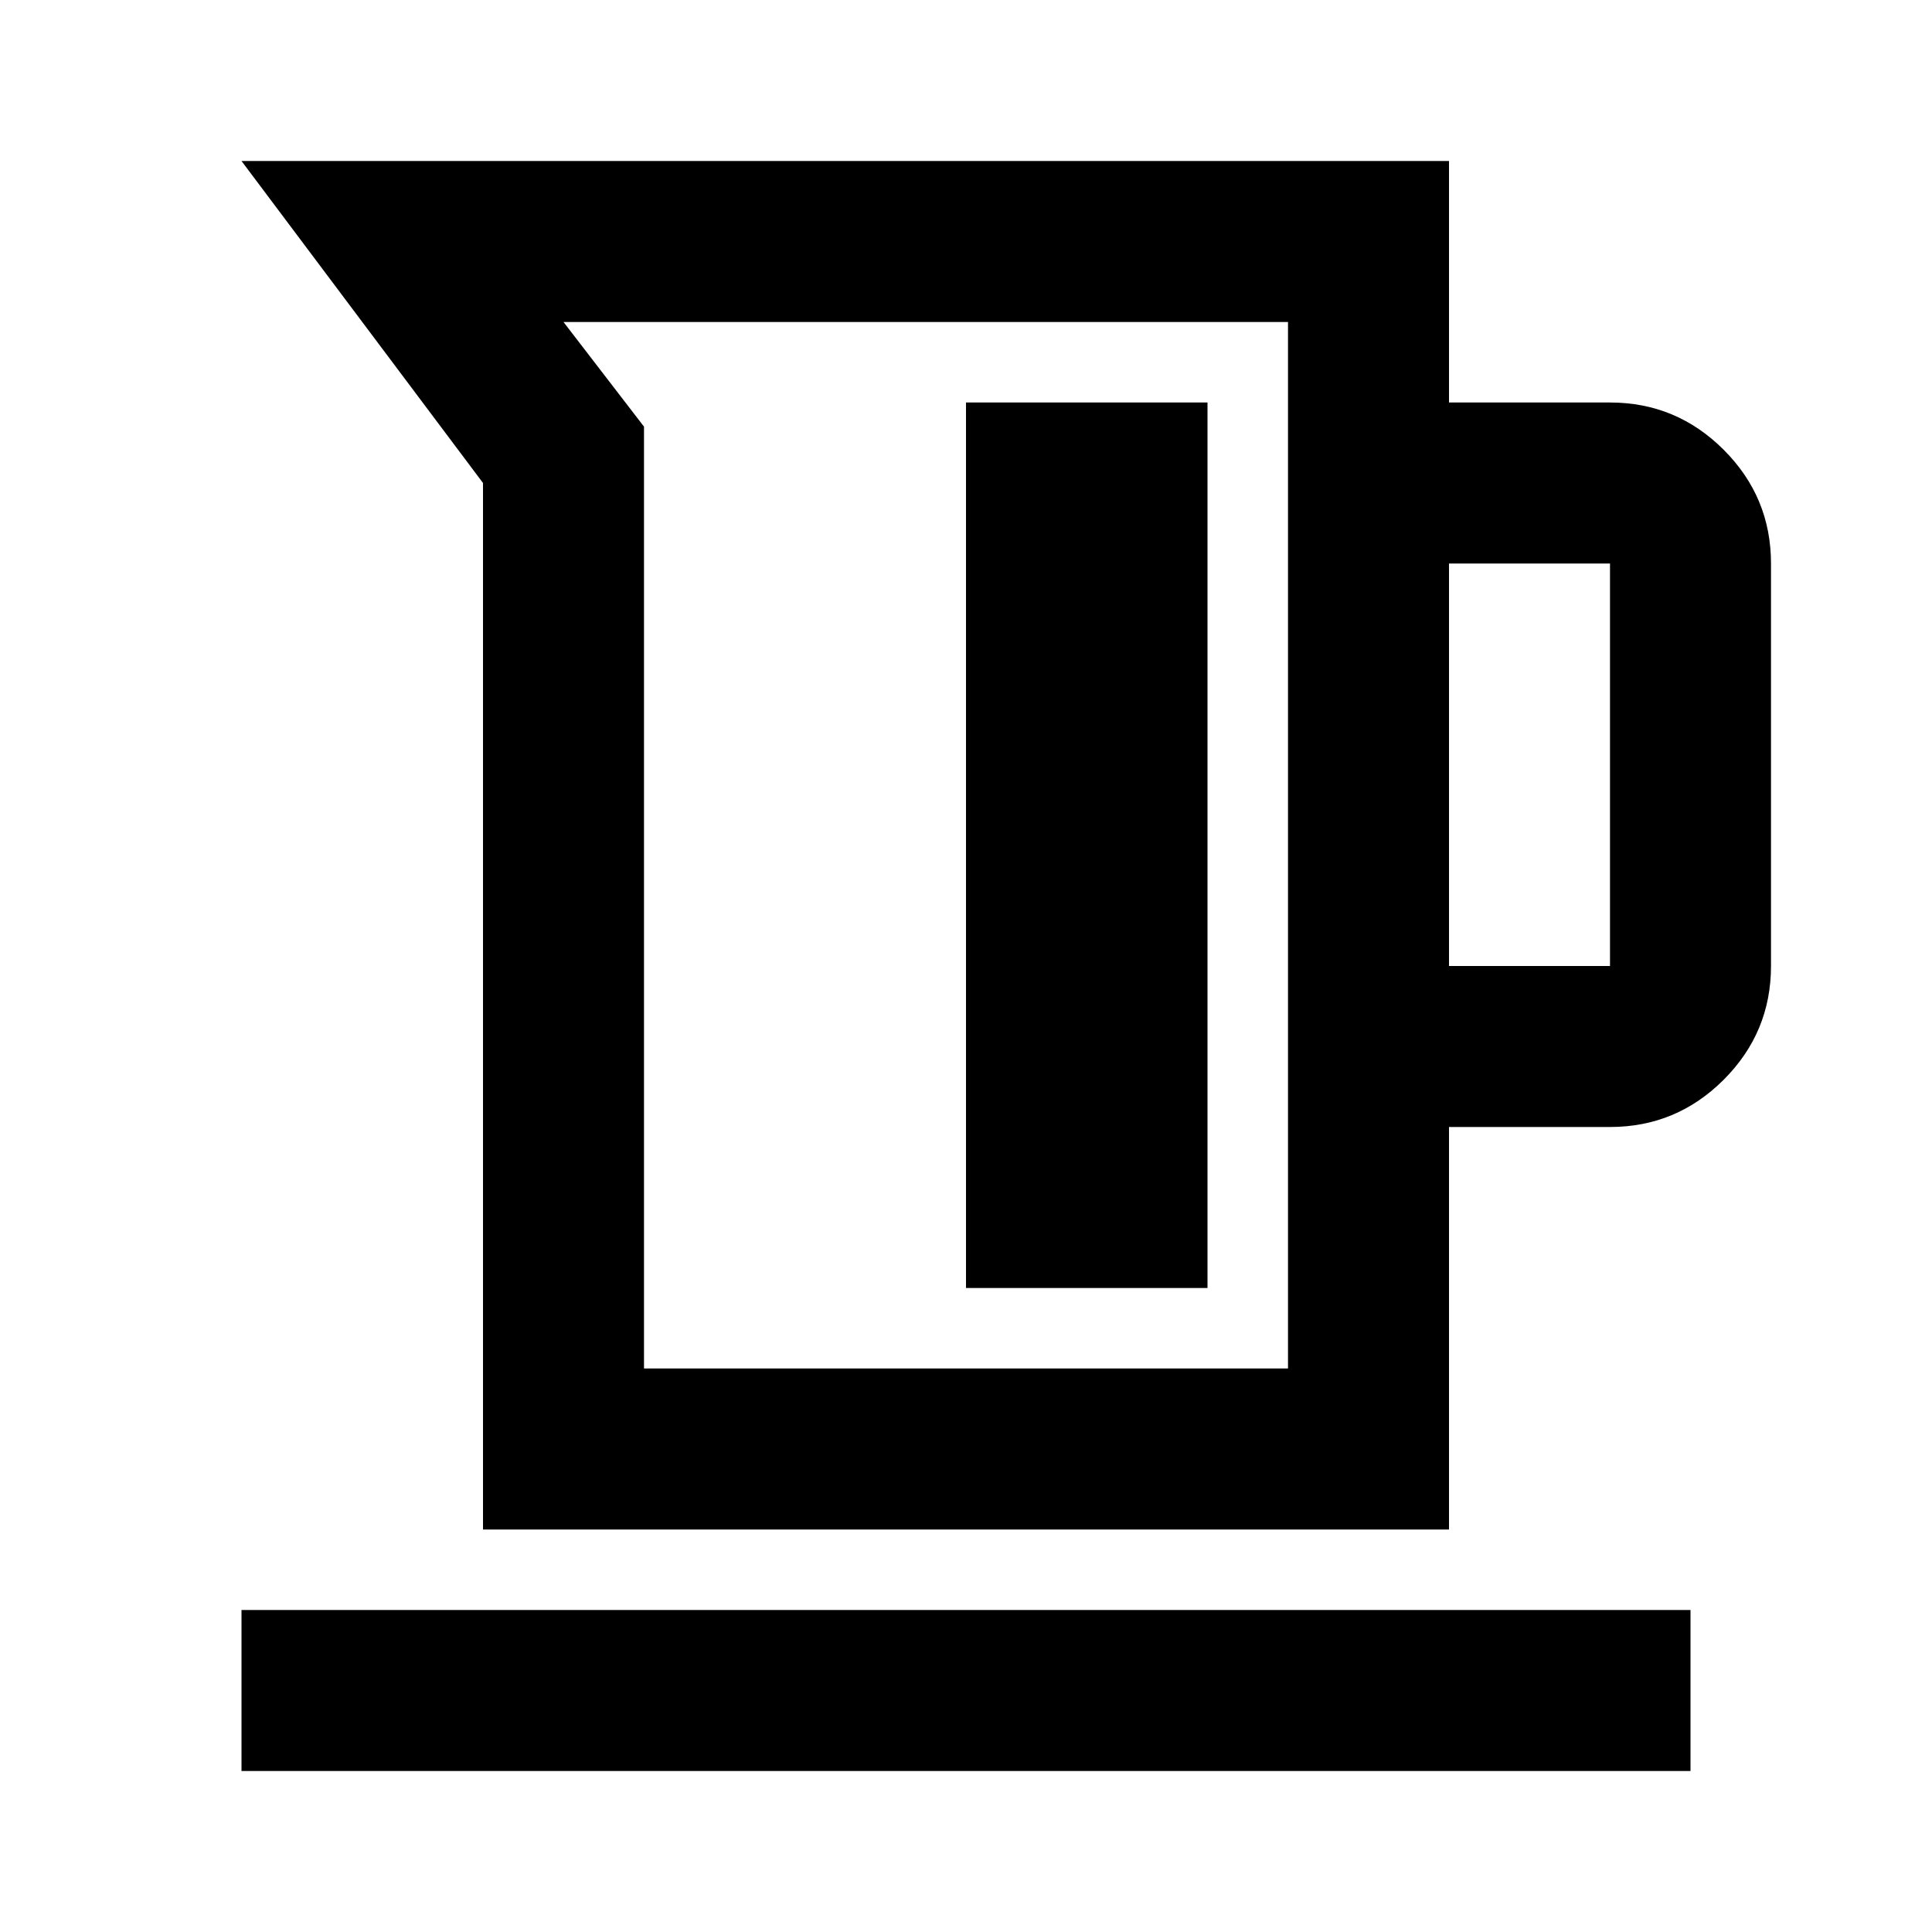
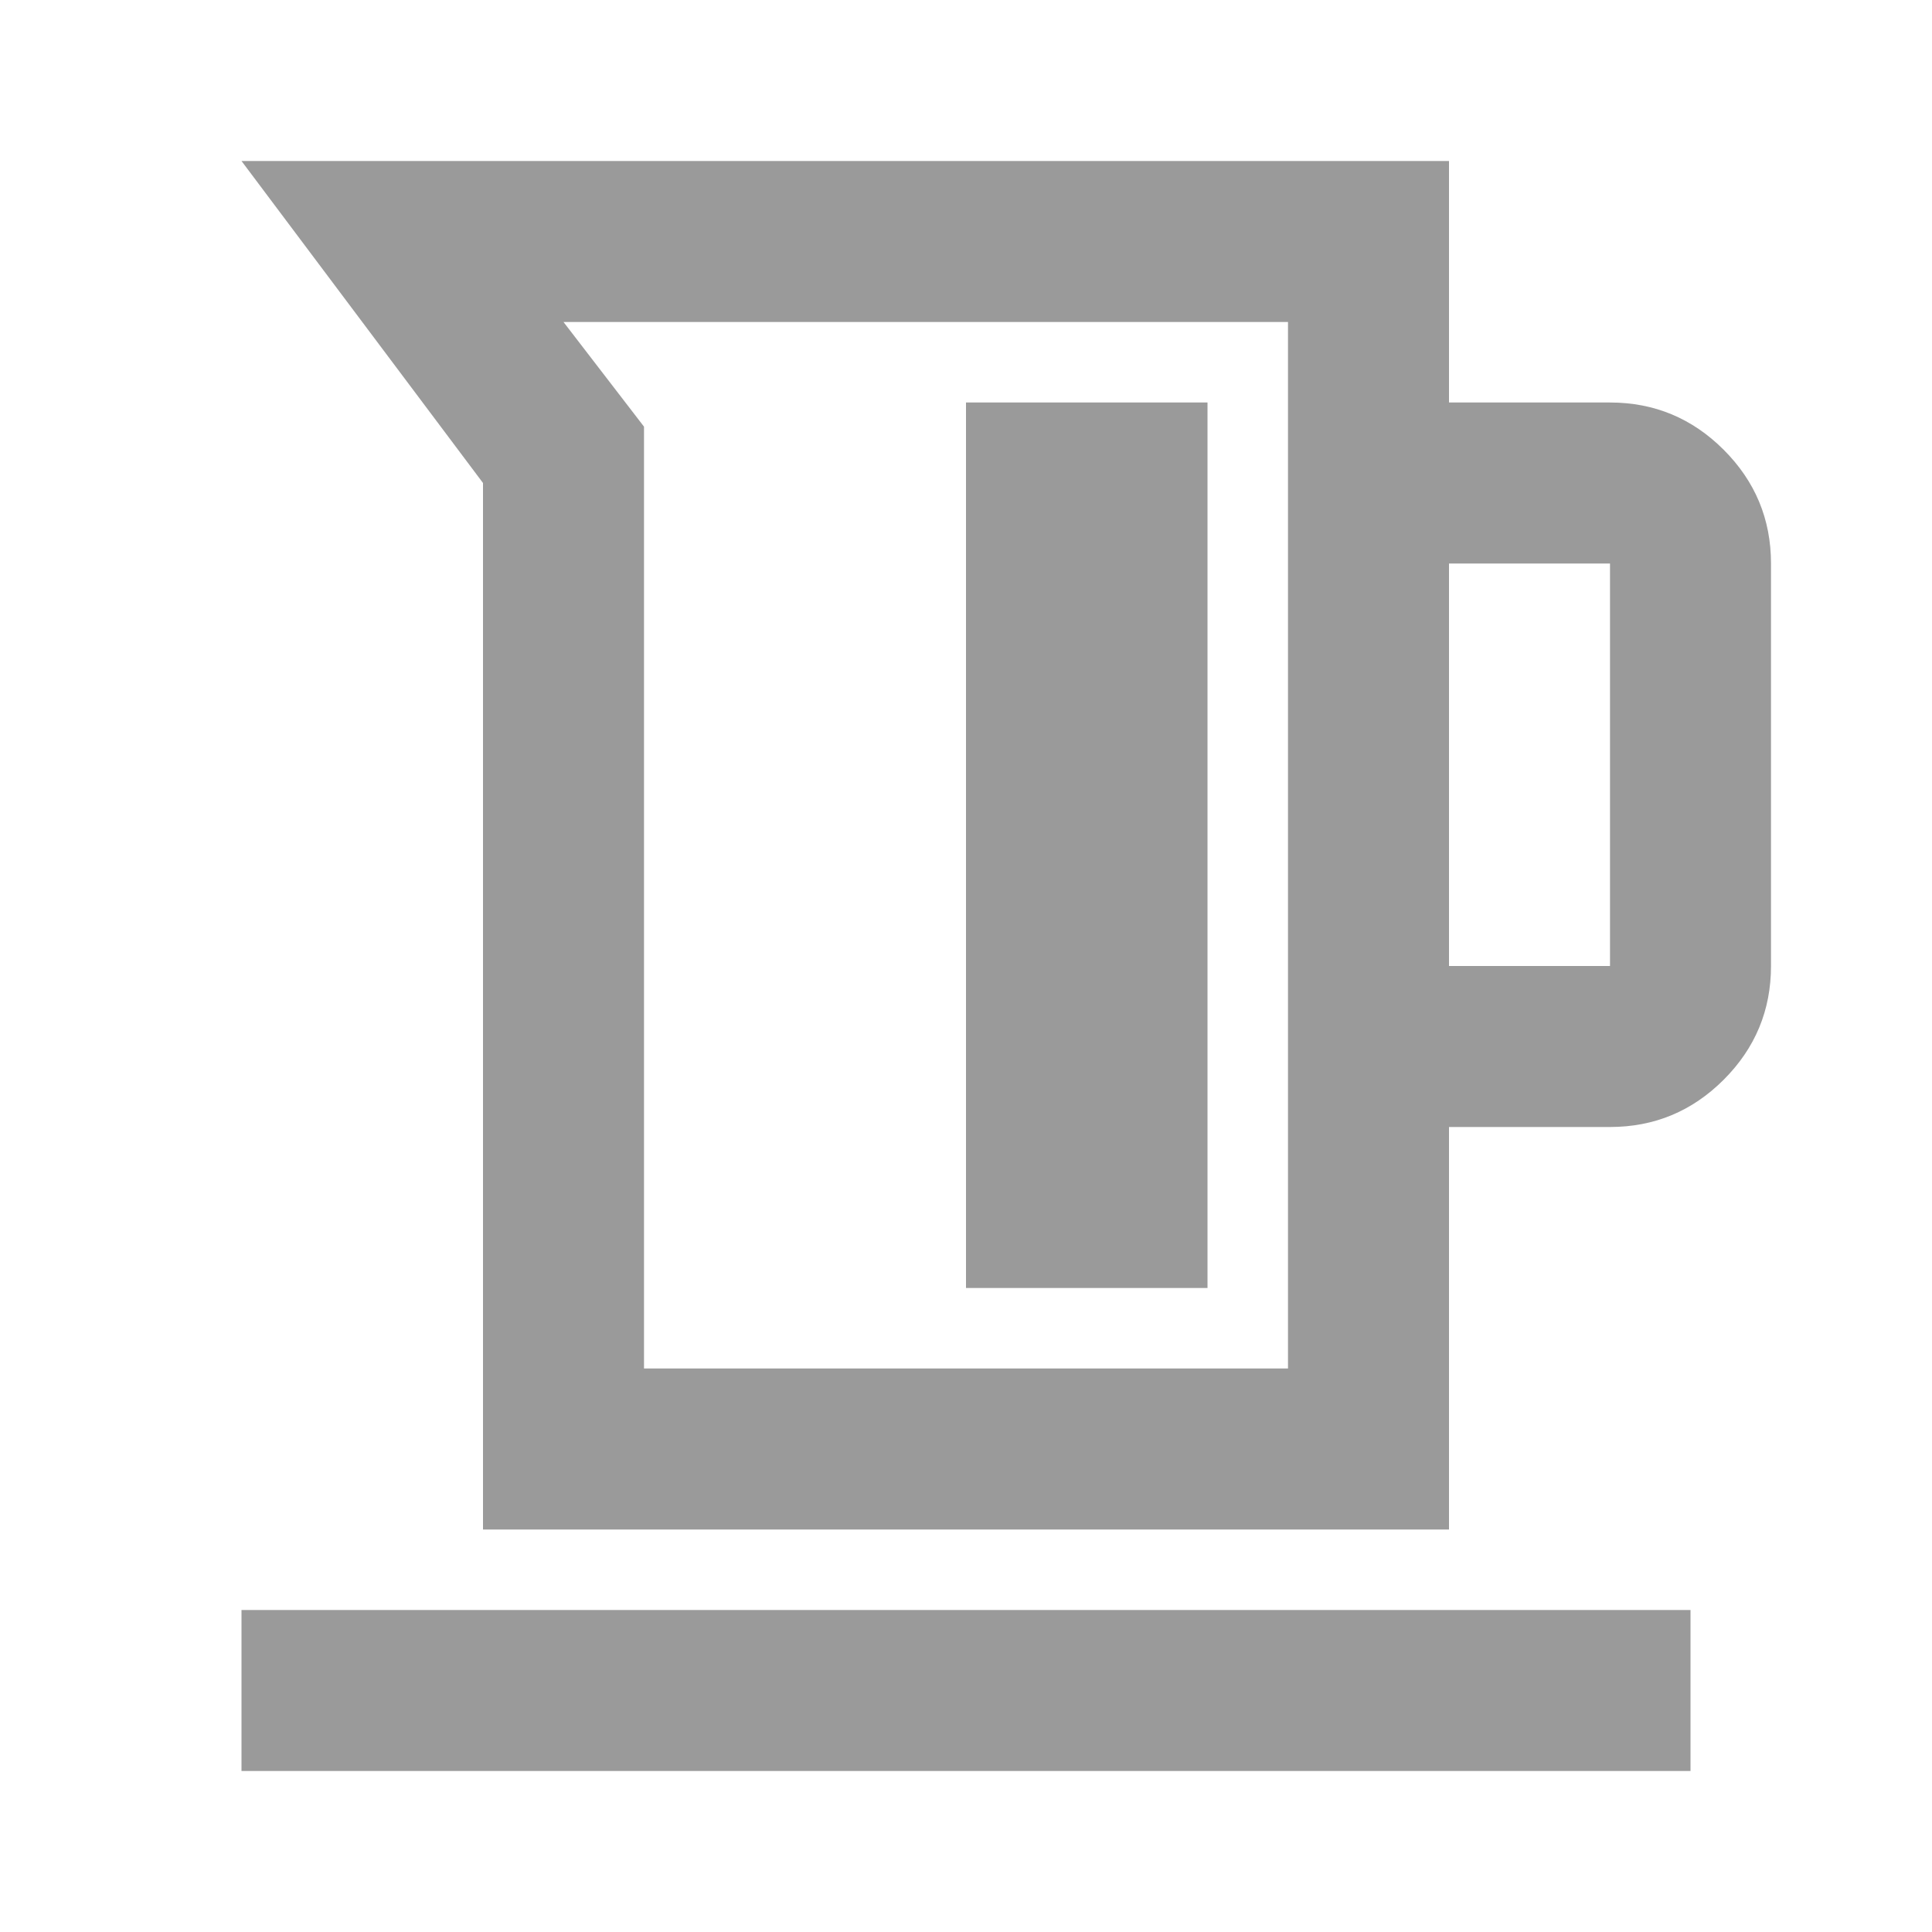
- <svg xmlns="http://www.w3.org/2000/svg" height="24" viewBox="0 -960 960 960" width="24">
+ <svg xmlns="http://www.w3.org/2000/svg" fill="#9A9A9A" height="24" viewBox="0 -960 960 960" width="24">
  <path d="M240-200v-520L120-880h600v120h80q33 0 56.5 23.5T880-680v200q0 33-23.5 56.5T800-400h-80v200H240Zm80-80h320v-520H280l40 52v468Zm400-200h80v-200h-80v200ZM480-320h120v-440H480v440ZM120-80v-80h720v80H120Zm340-460Z" />
</svg>
